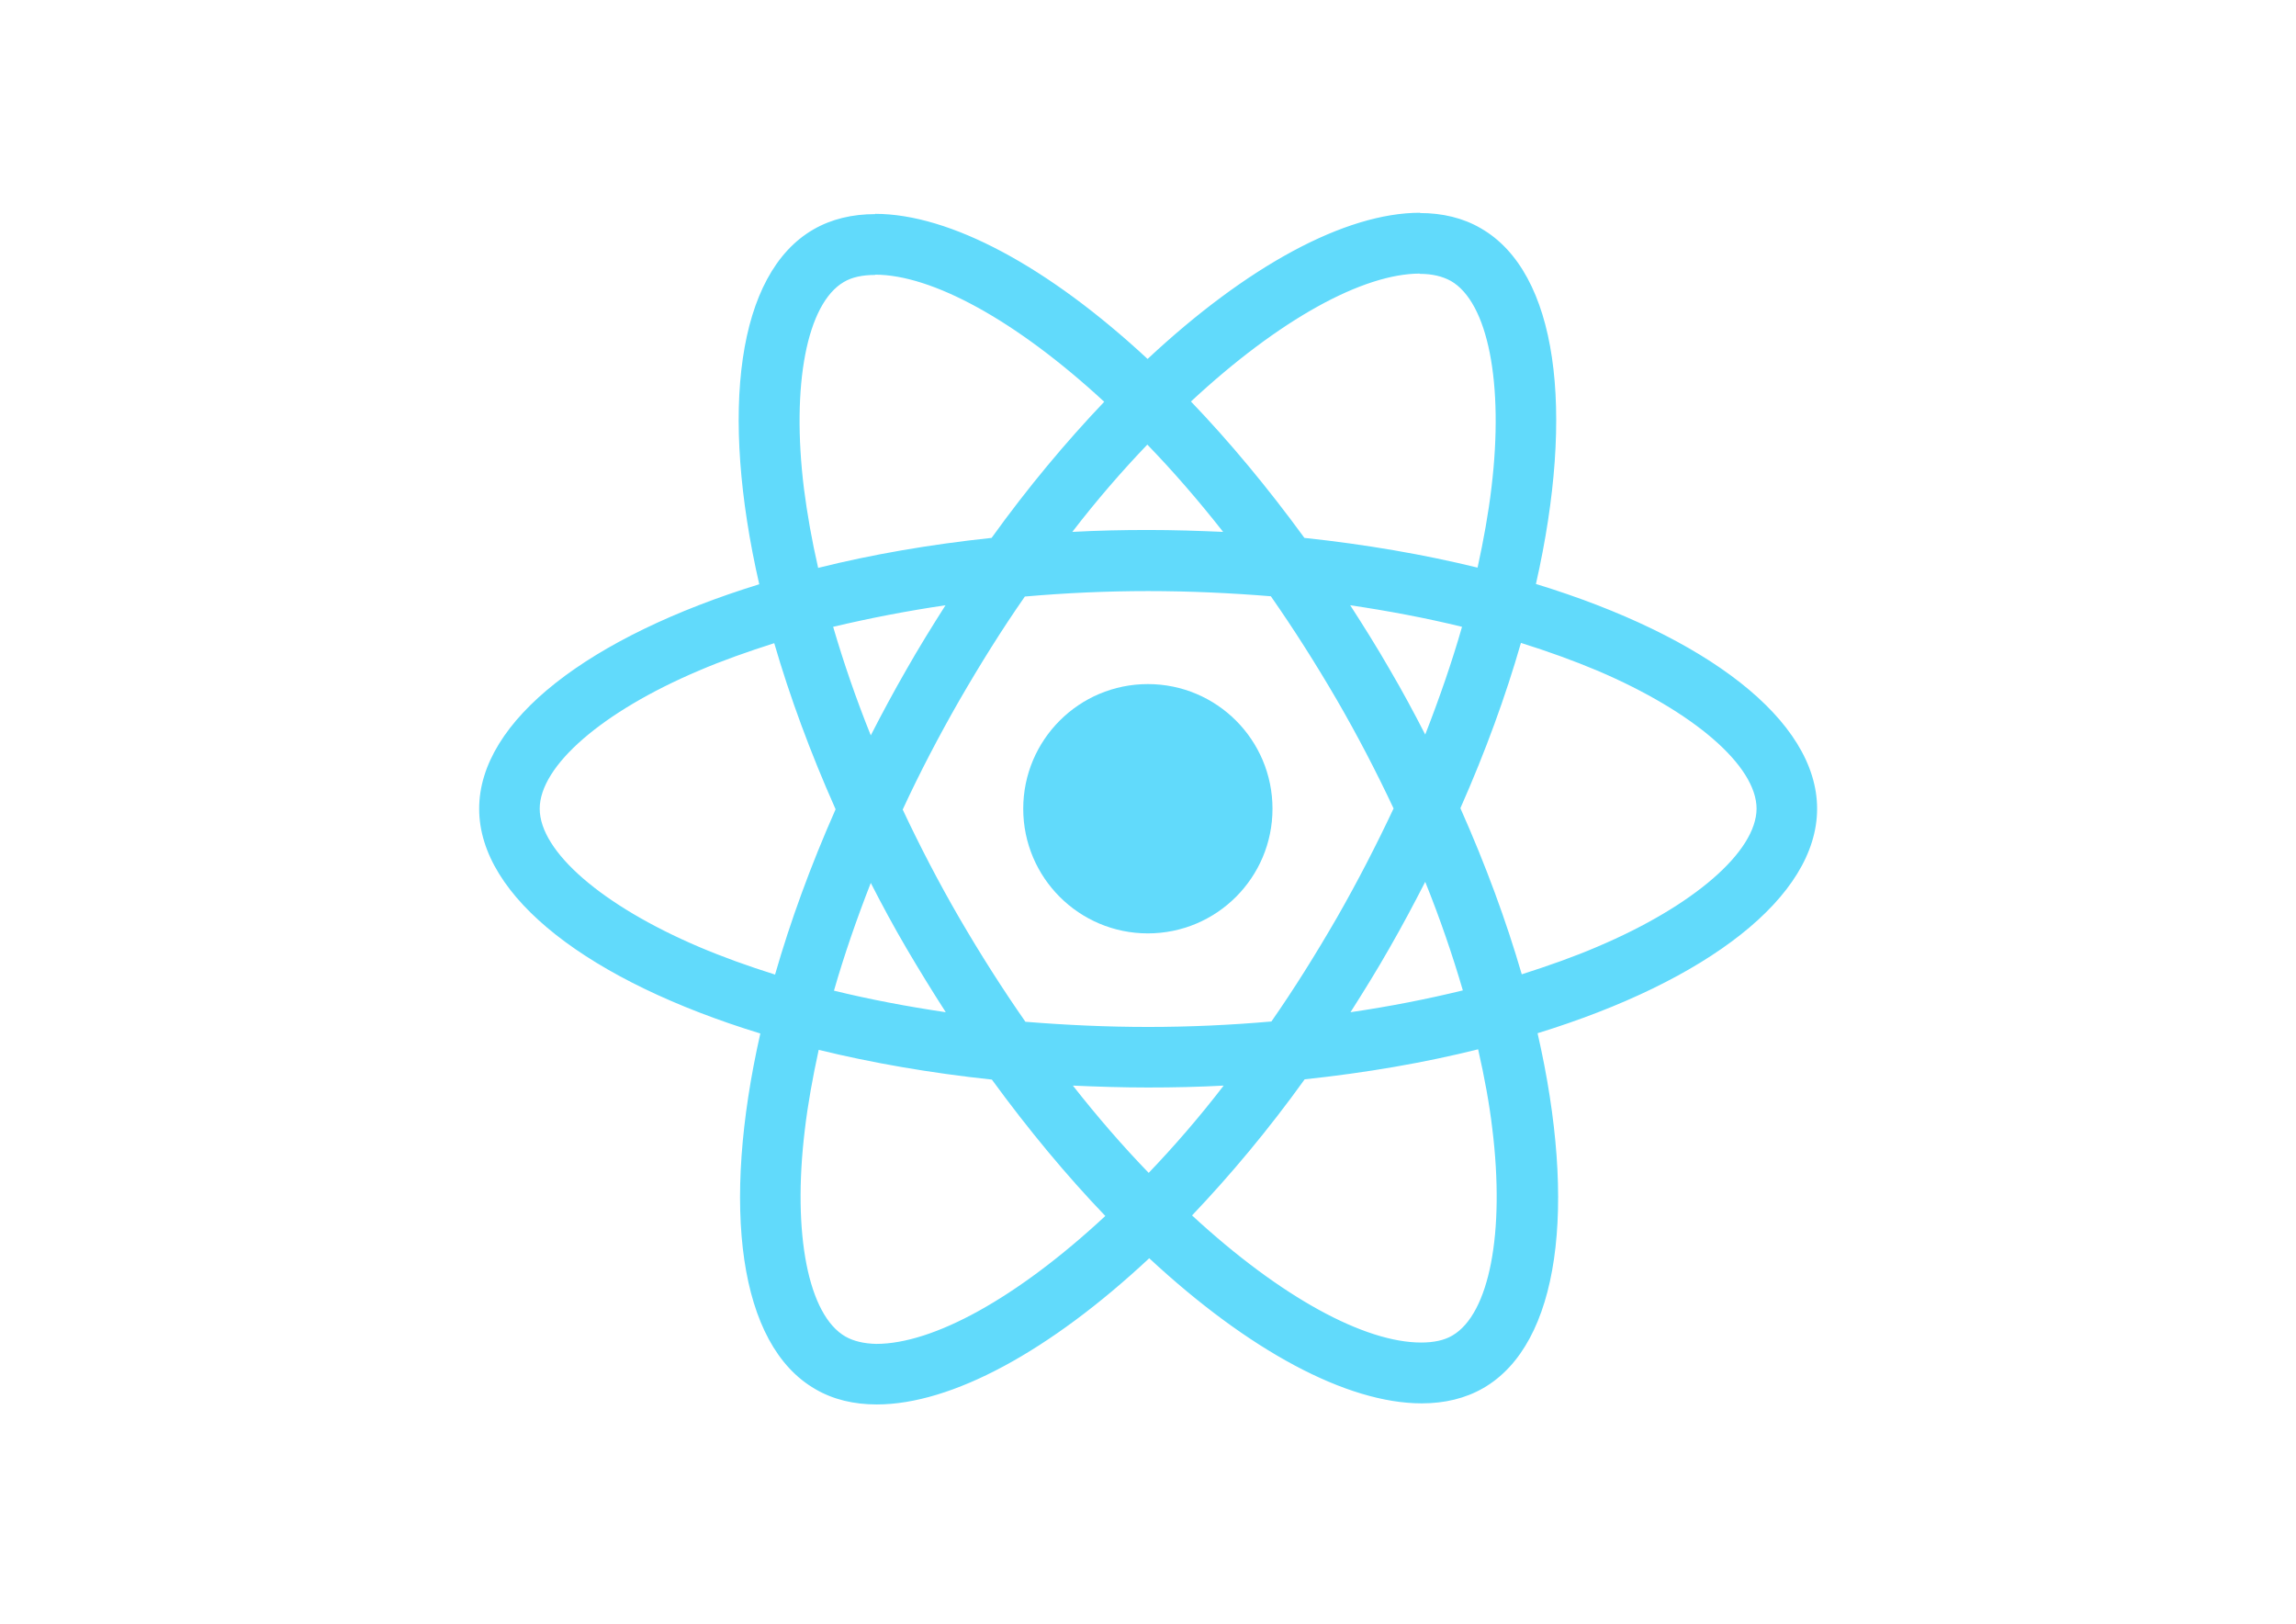
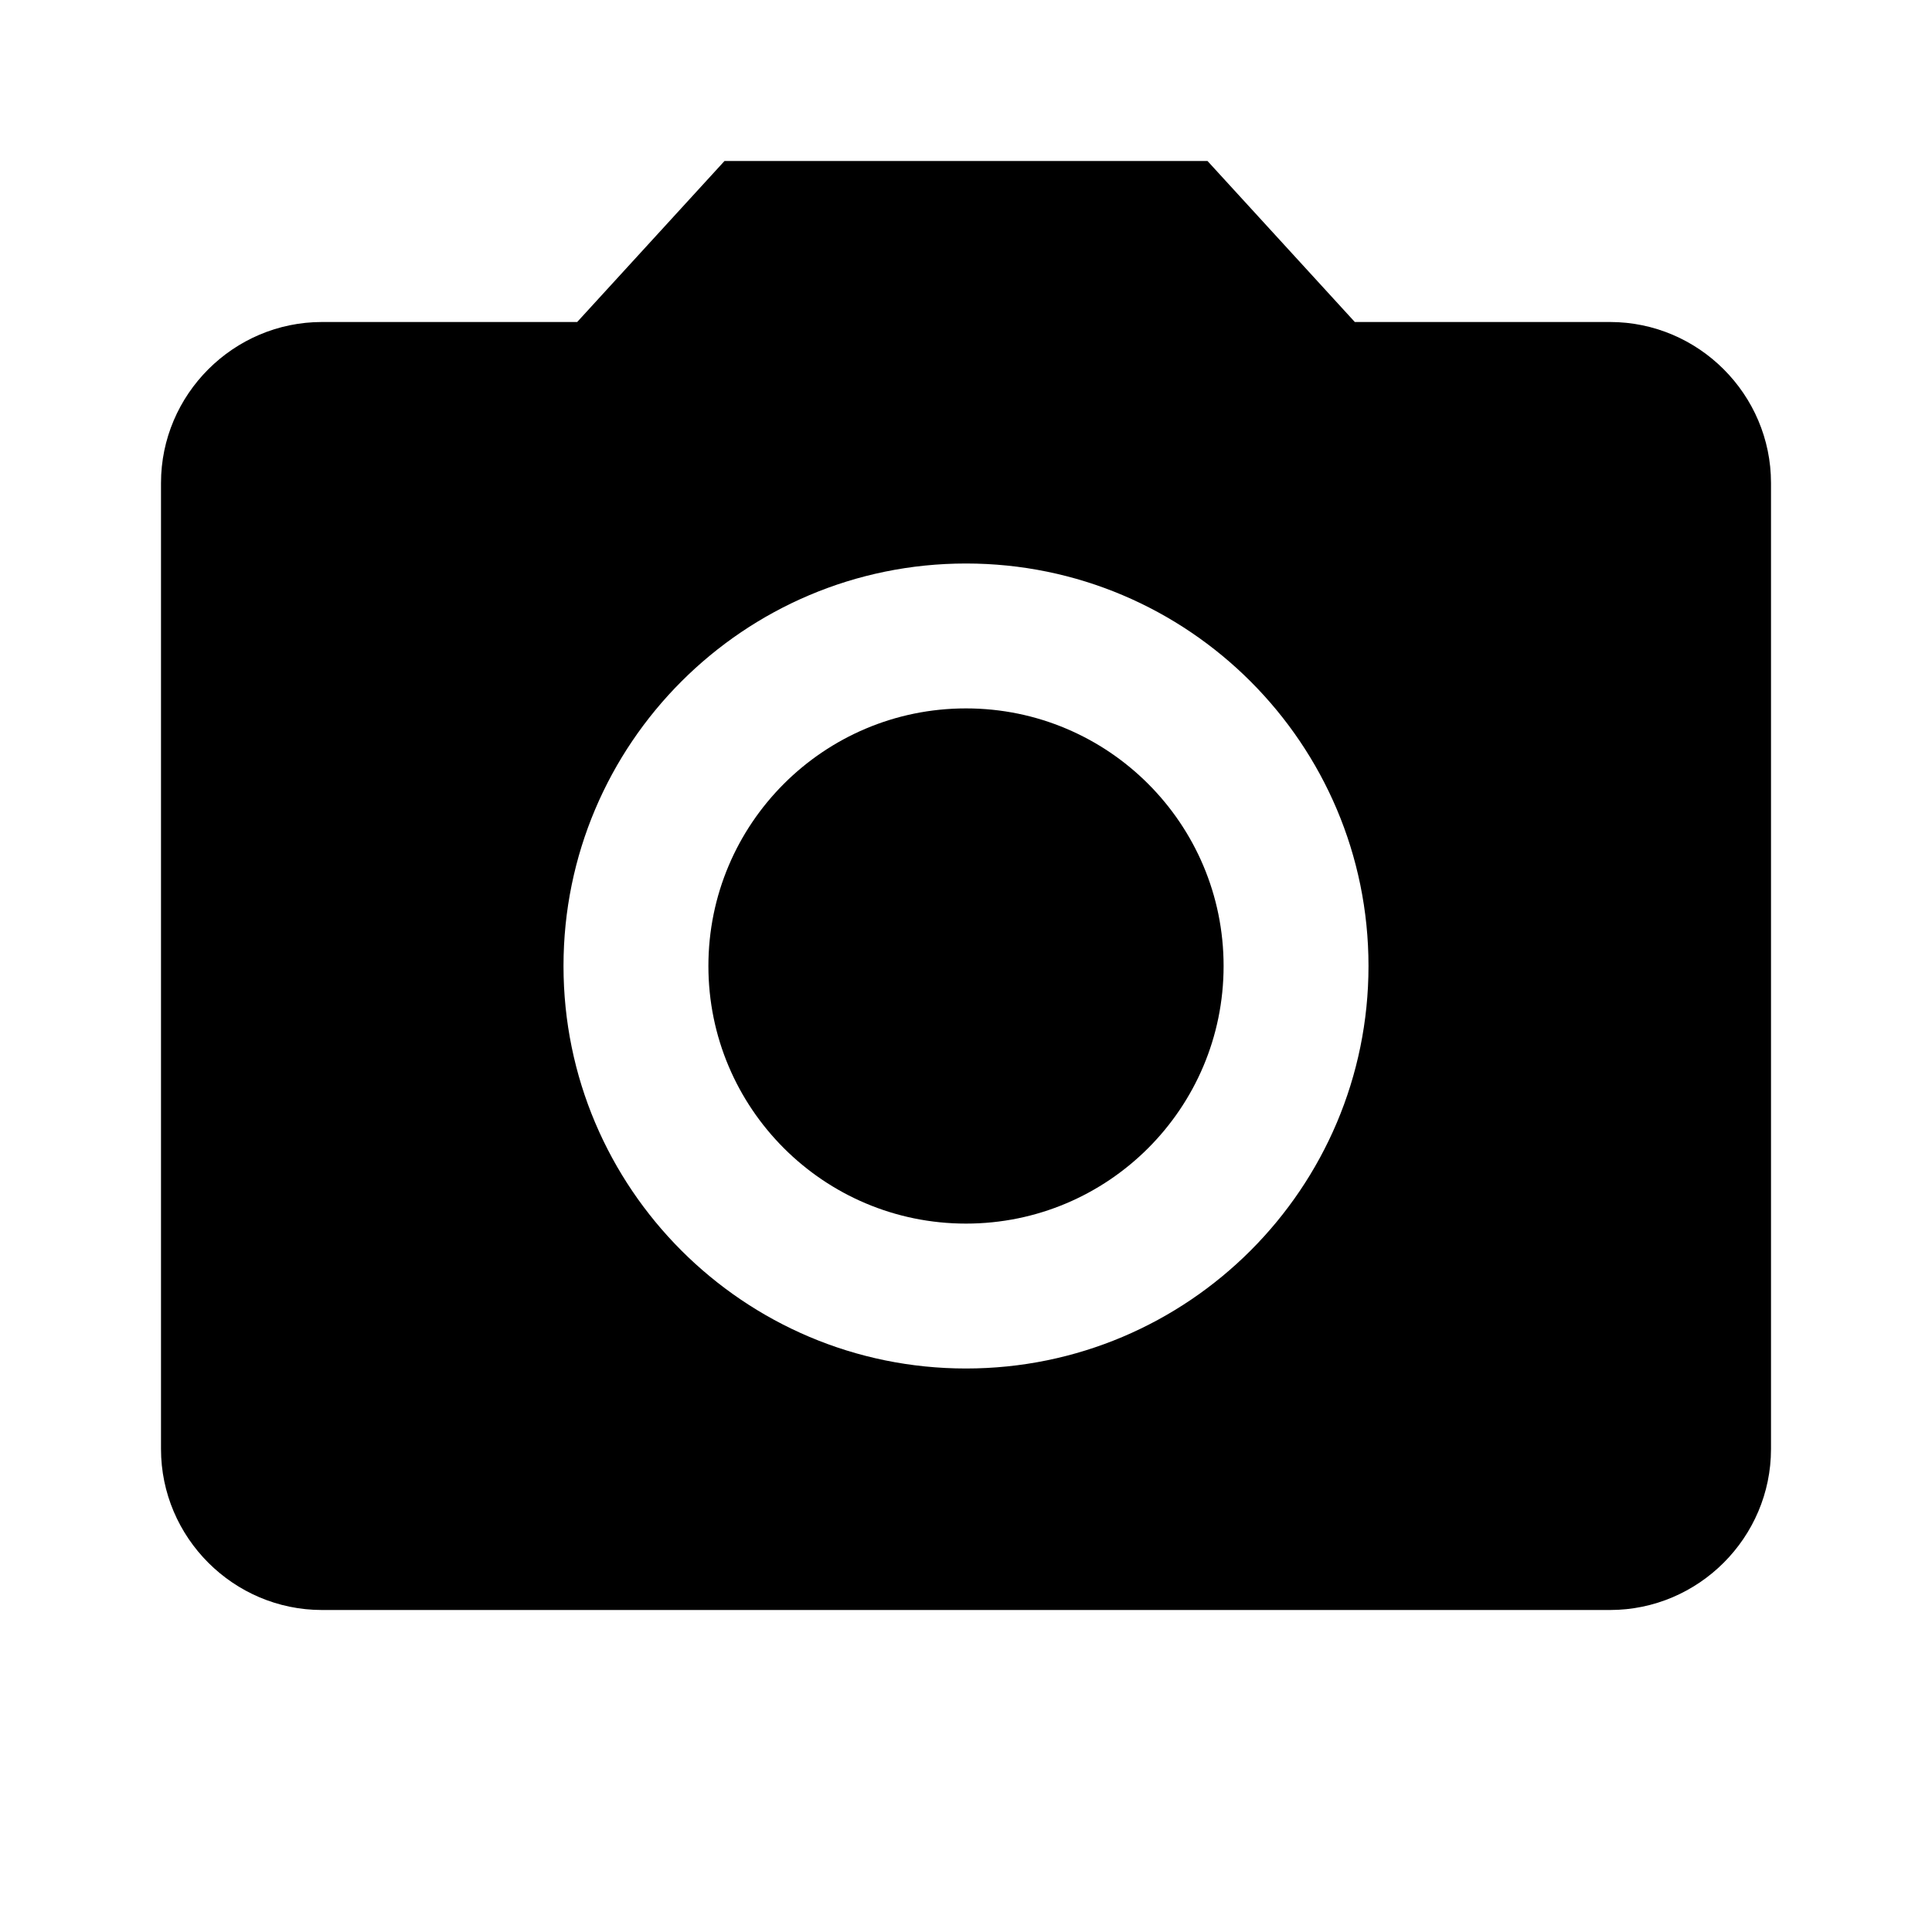
- <svg xmlns="http://www.w3.org/2000/svg" viewBox="0 0 841.9 595.3">
-   <g fill="#61DAFB">
-     <path d="M666.3 296.5c0-32.5-40.7-63.3-103.1-82.4 14.4-63.6 8-114.2-20.2-130.4-6.5-3.8-14.1-5.6-22.4-5.6v22.3c4.6 0 8.3.9 11.4 2.6 13.6 7.8 19.5 37.5 14.9 75.7-1.1 9.4-2.9 19.3-5.1 29.4-19.6-4.8-41-8.5-63.5-10.9-13.5-18.5-27.5-35.3-41.6-50 32.6-30.3 63.2-46.9 84-46.9V78c-27.5 0-63.5 19.6-99.9 53.6-36.4-33.8-72.4-53.2-99.9-53.2v22.3c20.7 0 51.4 16.5 84 46.6-14 14.7-28 31.4-41.3 49.9-22.6 2.4-44 6.1-63.6 11-2.3-10-4-19.7-5.2-29-4.7-38.2 1.1-67.9 14.6-75.8 3-1.8 6.9-2.6 11.5-2.6V78.5c-8.4 0-16 1.8-22.6 5.6-28.1 16.2-34.4 66.7-19.9 130.1-62.2 19.2-102.7 49.9-102.7 82.3 0 32.5 40.7 63.3 103.1 82.4-14.4 63.6-8 114.2 20.2 130.4 6.5 3.8 14.1 5.6 22.5 5.6 27.5 0 63.5-19.6 99.9-53.6 36.4 33.8 72.4 53.2 99.9 53.2 8.4 0 16-1.8 22.6-5.6 28.1-16.2 34.4-66.7 19.9-130.1 62-19.1 102.5-49.9 102.5-82.3zm-130.2-66.7c-3.7 12.9-8.3 26.2-13.5 39.5-4.1-8-8.4-16-13.1-24-4.6-8-9.5-15.8-14.4-23.4 14.2 2.1 27.9 4.7 41 7.9zm-45.8 106.5c-7.8 13.5-15.8 26.3-24.1 38.2-14.9 1.3-30 2-45.2 2-15.1 0-30.2-.7-45-1.9-8.3-11.9-16.4-24.6-24.2-38-7.6-13.1-14.5-26.4-20.8-39.8 6.2-13.4 13.2-26.8 20.7-39.9 7.8-13.5 15.8-26.3 24.1-38.2 14.9-1.3 30-2 45.2-2 15.1 0 30.2.7 45 1.9 8.3 11.9 16.4 24.6 24.2 38 7.6 13.1 14.5 26.4 20.8 39.8-6.3 13.4-13.2 26.8-20.7 39.9zm32.3-13c5.4 13.4 10 26.8 13.8 39.8-13.1 3.2-26.9 5.9-41.2 8 4.9-7.7 9.8-15.6 14.4-23.7 4.6-8 8.9-16.1 13-24.1zM421.2 430c-9.3-9.6-18.6-20.3-27.8-32 9 .4 18.2.7 27.5.7 9.4 0 18.7-.2 27.8-.7-9 11.7-18.3 22.4-27.5 32zm-74.4-58.9c-14.2-2.1-27.9-4.7-41-7.9 3.7-12.9 8.3-26.2 13.5-39.5 4.1 8 8.4 16 13.1 24 4.7 8 9.5 15.8 14.4 23.4zM420.7 163c9.3 9.6 18.6 20.3 27.8 32-9-.4-18.2-.7-27.5-.7-9.4 0-18.7.2-27.8.7 9-11.7 18.3-22.4 27.5-32zm-74 58.9c-4.9 7.7-9.8 15.6-14.4 23.7-4.6 8-8.9 16-13 24-5.4-13.4-10-26.8-13.8-39.8 13.1-3.1 26.9-5.8 41.2-7.9zm-90.5 125.2c-35.4-15.1-58.3-34.9-58.3-50.6 0-15.7 22.9-35.6 58.3-50.6 8.6-3.7 18-7 27.7-10.1 5.7 19.6 13.2 40 22.5 60.9-9.2 20.8-16.6 41.1-22.2 60.6-9.9-3.1-19.3-6.5-28-10.2zM310 490c-13.6-7.8-19.5-37.5-14.9-75.7 1.1-9.4 2.9-19.3 5.1-29.4 19.6 4.8 41 8.5 63.5 10.9 13.5 18.5 27.5 35.3 41.6 50-32.6 30.3-63.2 46.9-84 46.9-4.5-.1-8.3-1-11.3-2.7zm237.2-76.2c4.7 38.2-1.1 67.9-14.6 75.8-3 1.8-6.9 2.6-11.5 2.6-20.7 0-51.4-16.5-84-46.6 14-14.7 28-31.4 41.3-49.9 22.6-2.4 44-6.1 63.6-11 2.3 10.1 4.1 19.8 5.2 29.1zm38.5-66.7c-8.6 3.7-18 7-27.7 10.1-5.7-19.6-13.2-40-22.5-60.9 9.2-20.8 16.6-41.1 22.2-60.6 9.9 3.1 19.3 6.5 28.1 10.2 35.4 15.1 58.3 34.9 58.3 50.6-.1 15.7-23 35.6-58.4 50.6zM320.8 78.4z" />
-     <circle cx="420.9" cy="296.5" r="45.7" />
-     <path d="M520.5 78.1z" />
-   </g>
+ <svg xmlns="http://www.w3.org/2000/svg" width="24" height="24" viewBox="0 0 24 24">
+   <circle cx="12" cy="12" r="3.2" />
+   <path d="M9 2L7.17 4H4c-1.1 0-2 .9-2 2v12c0 1.1.9 2 2 2h16c1.1 0 2-.9 2-2V6c0-1.1-.9-2-2-2h-3.17L15 2H9zm3 15c-2.76 0-5-2.24-5-5s2.24-5 5-5 5 2.24 5 5-2.24 5-5 5z" />
+   <path d="M0 0h24v24H0z" fill="none" />
</svg>
